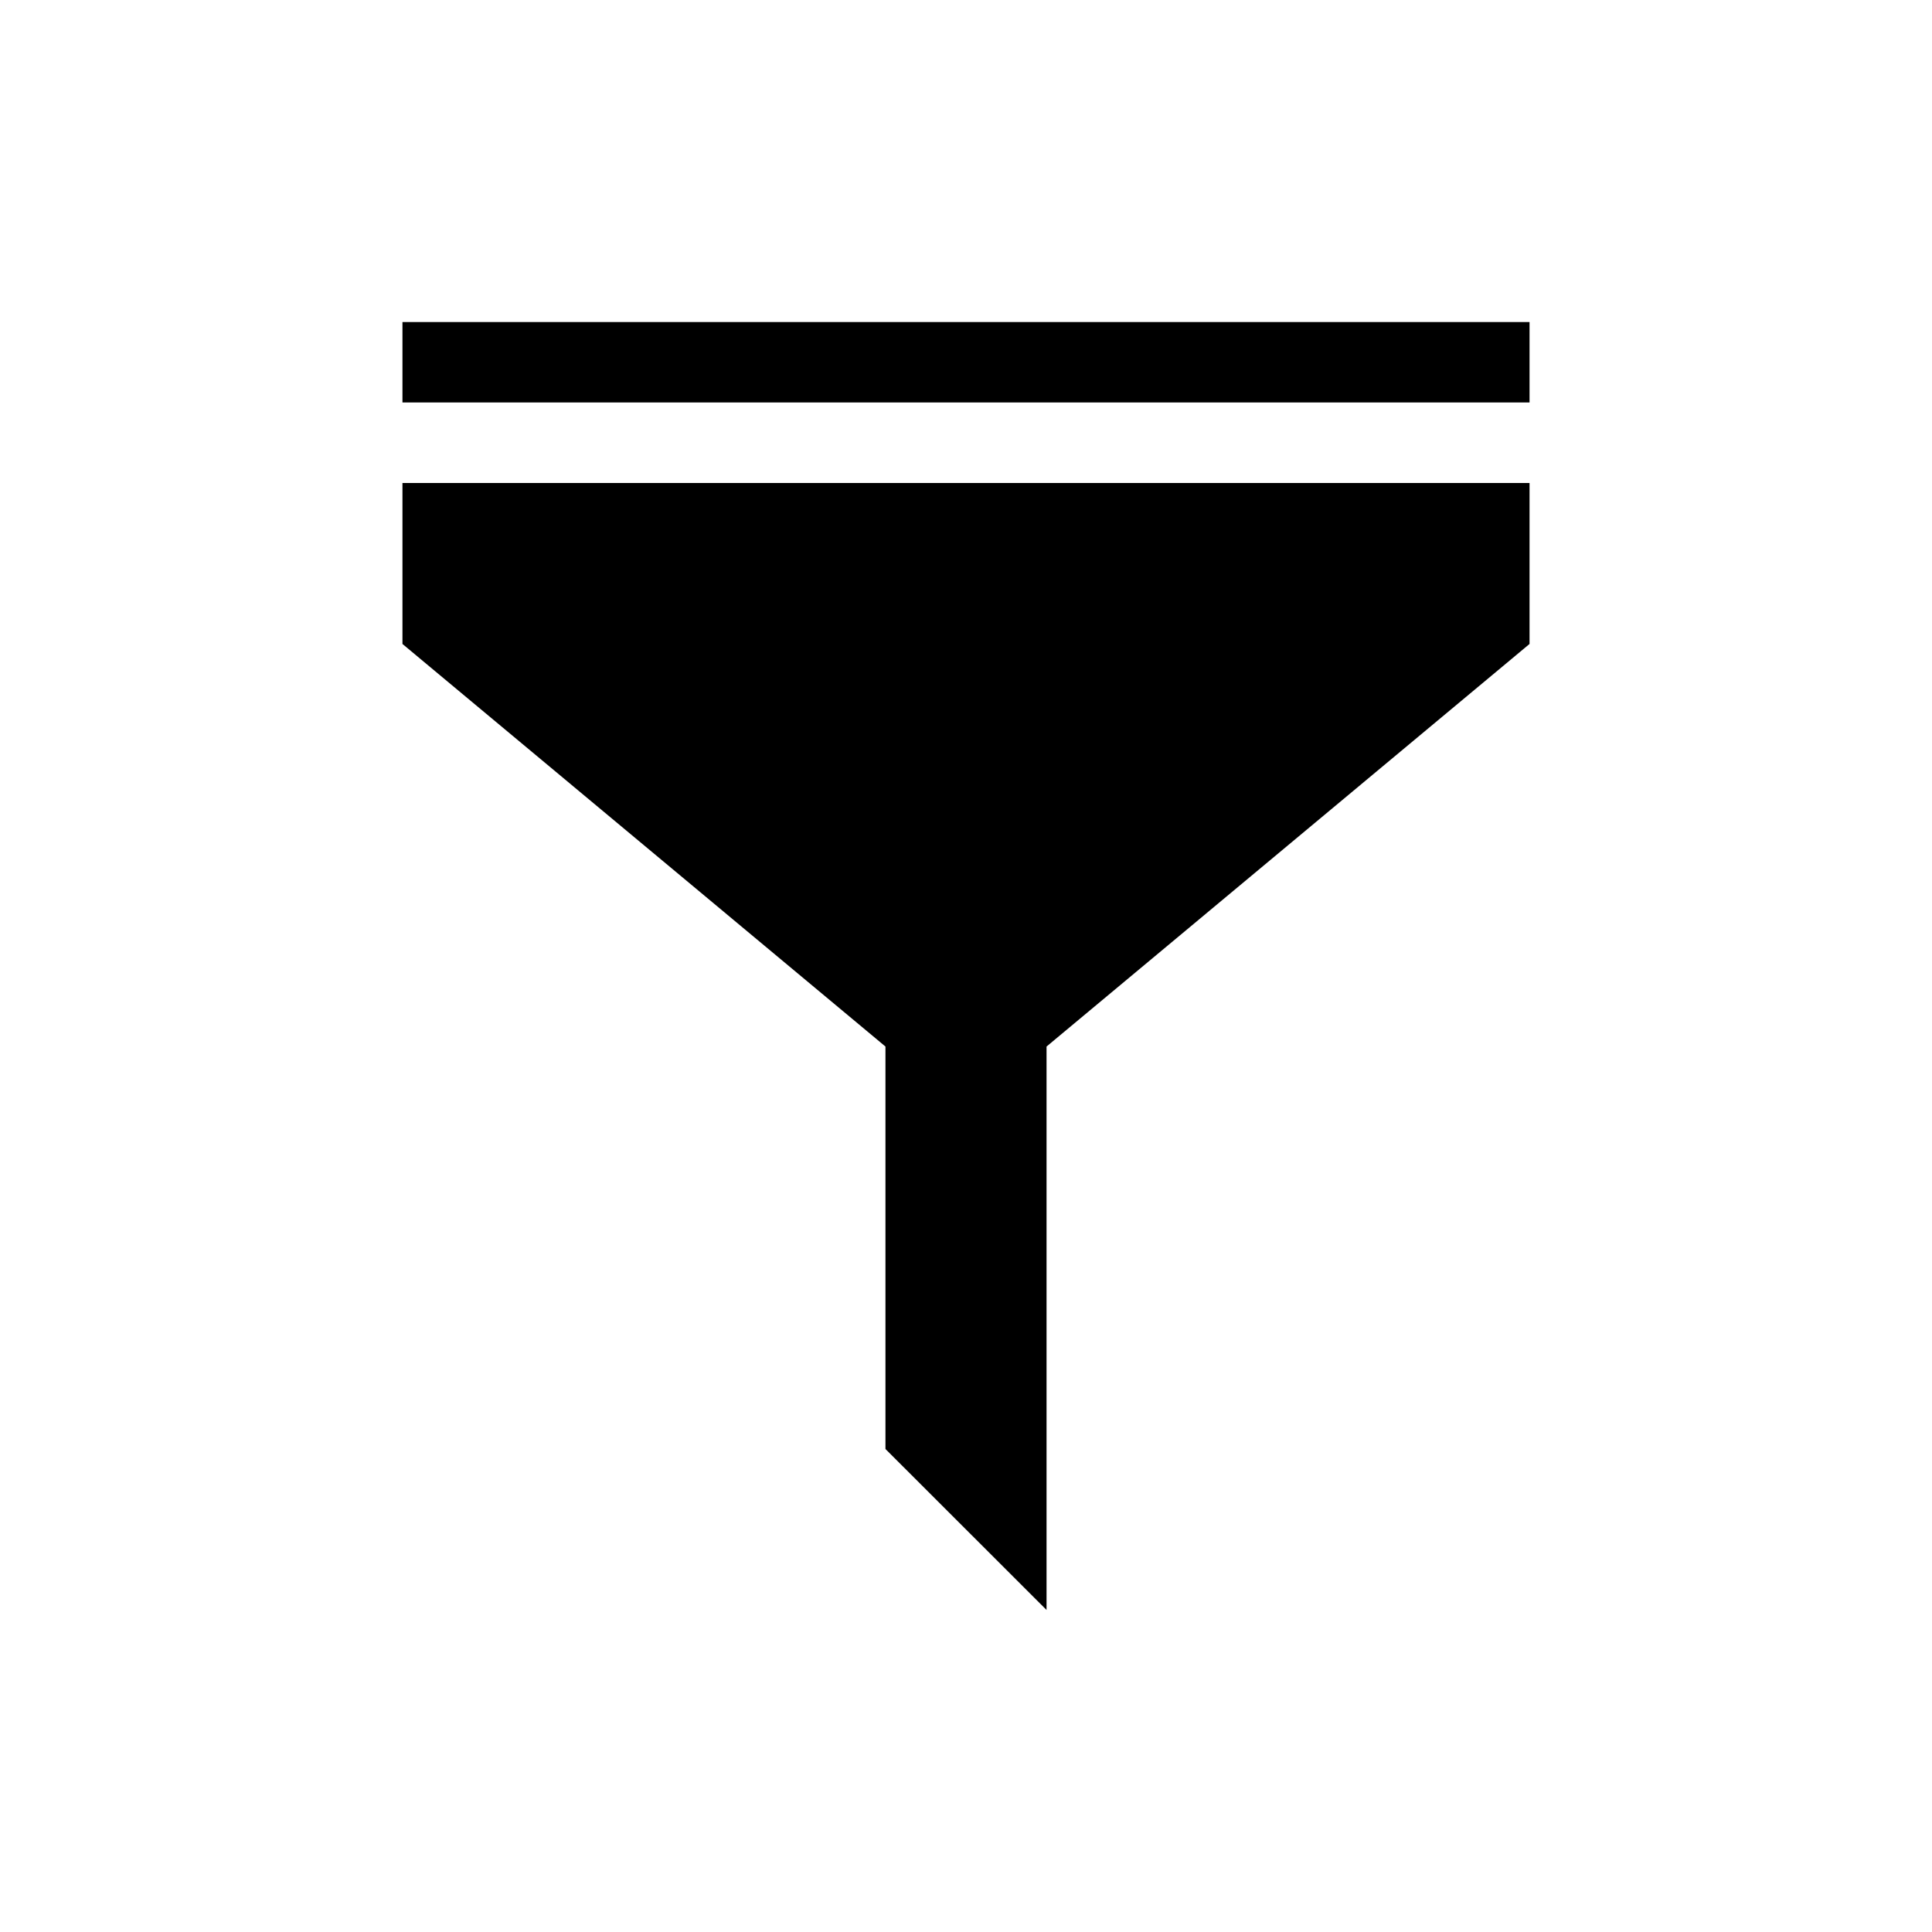
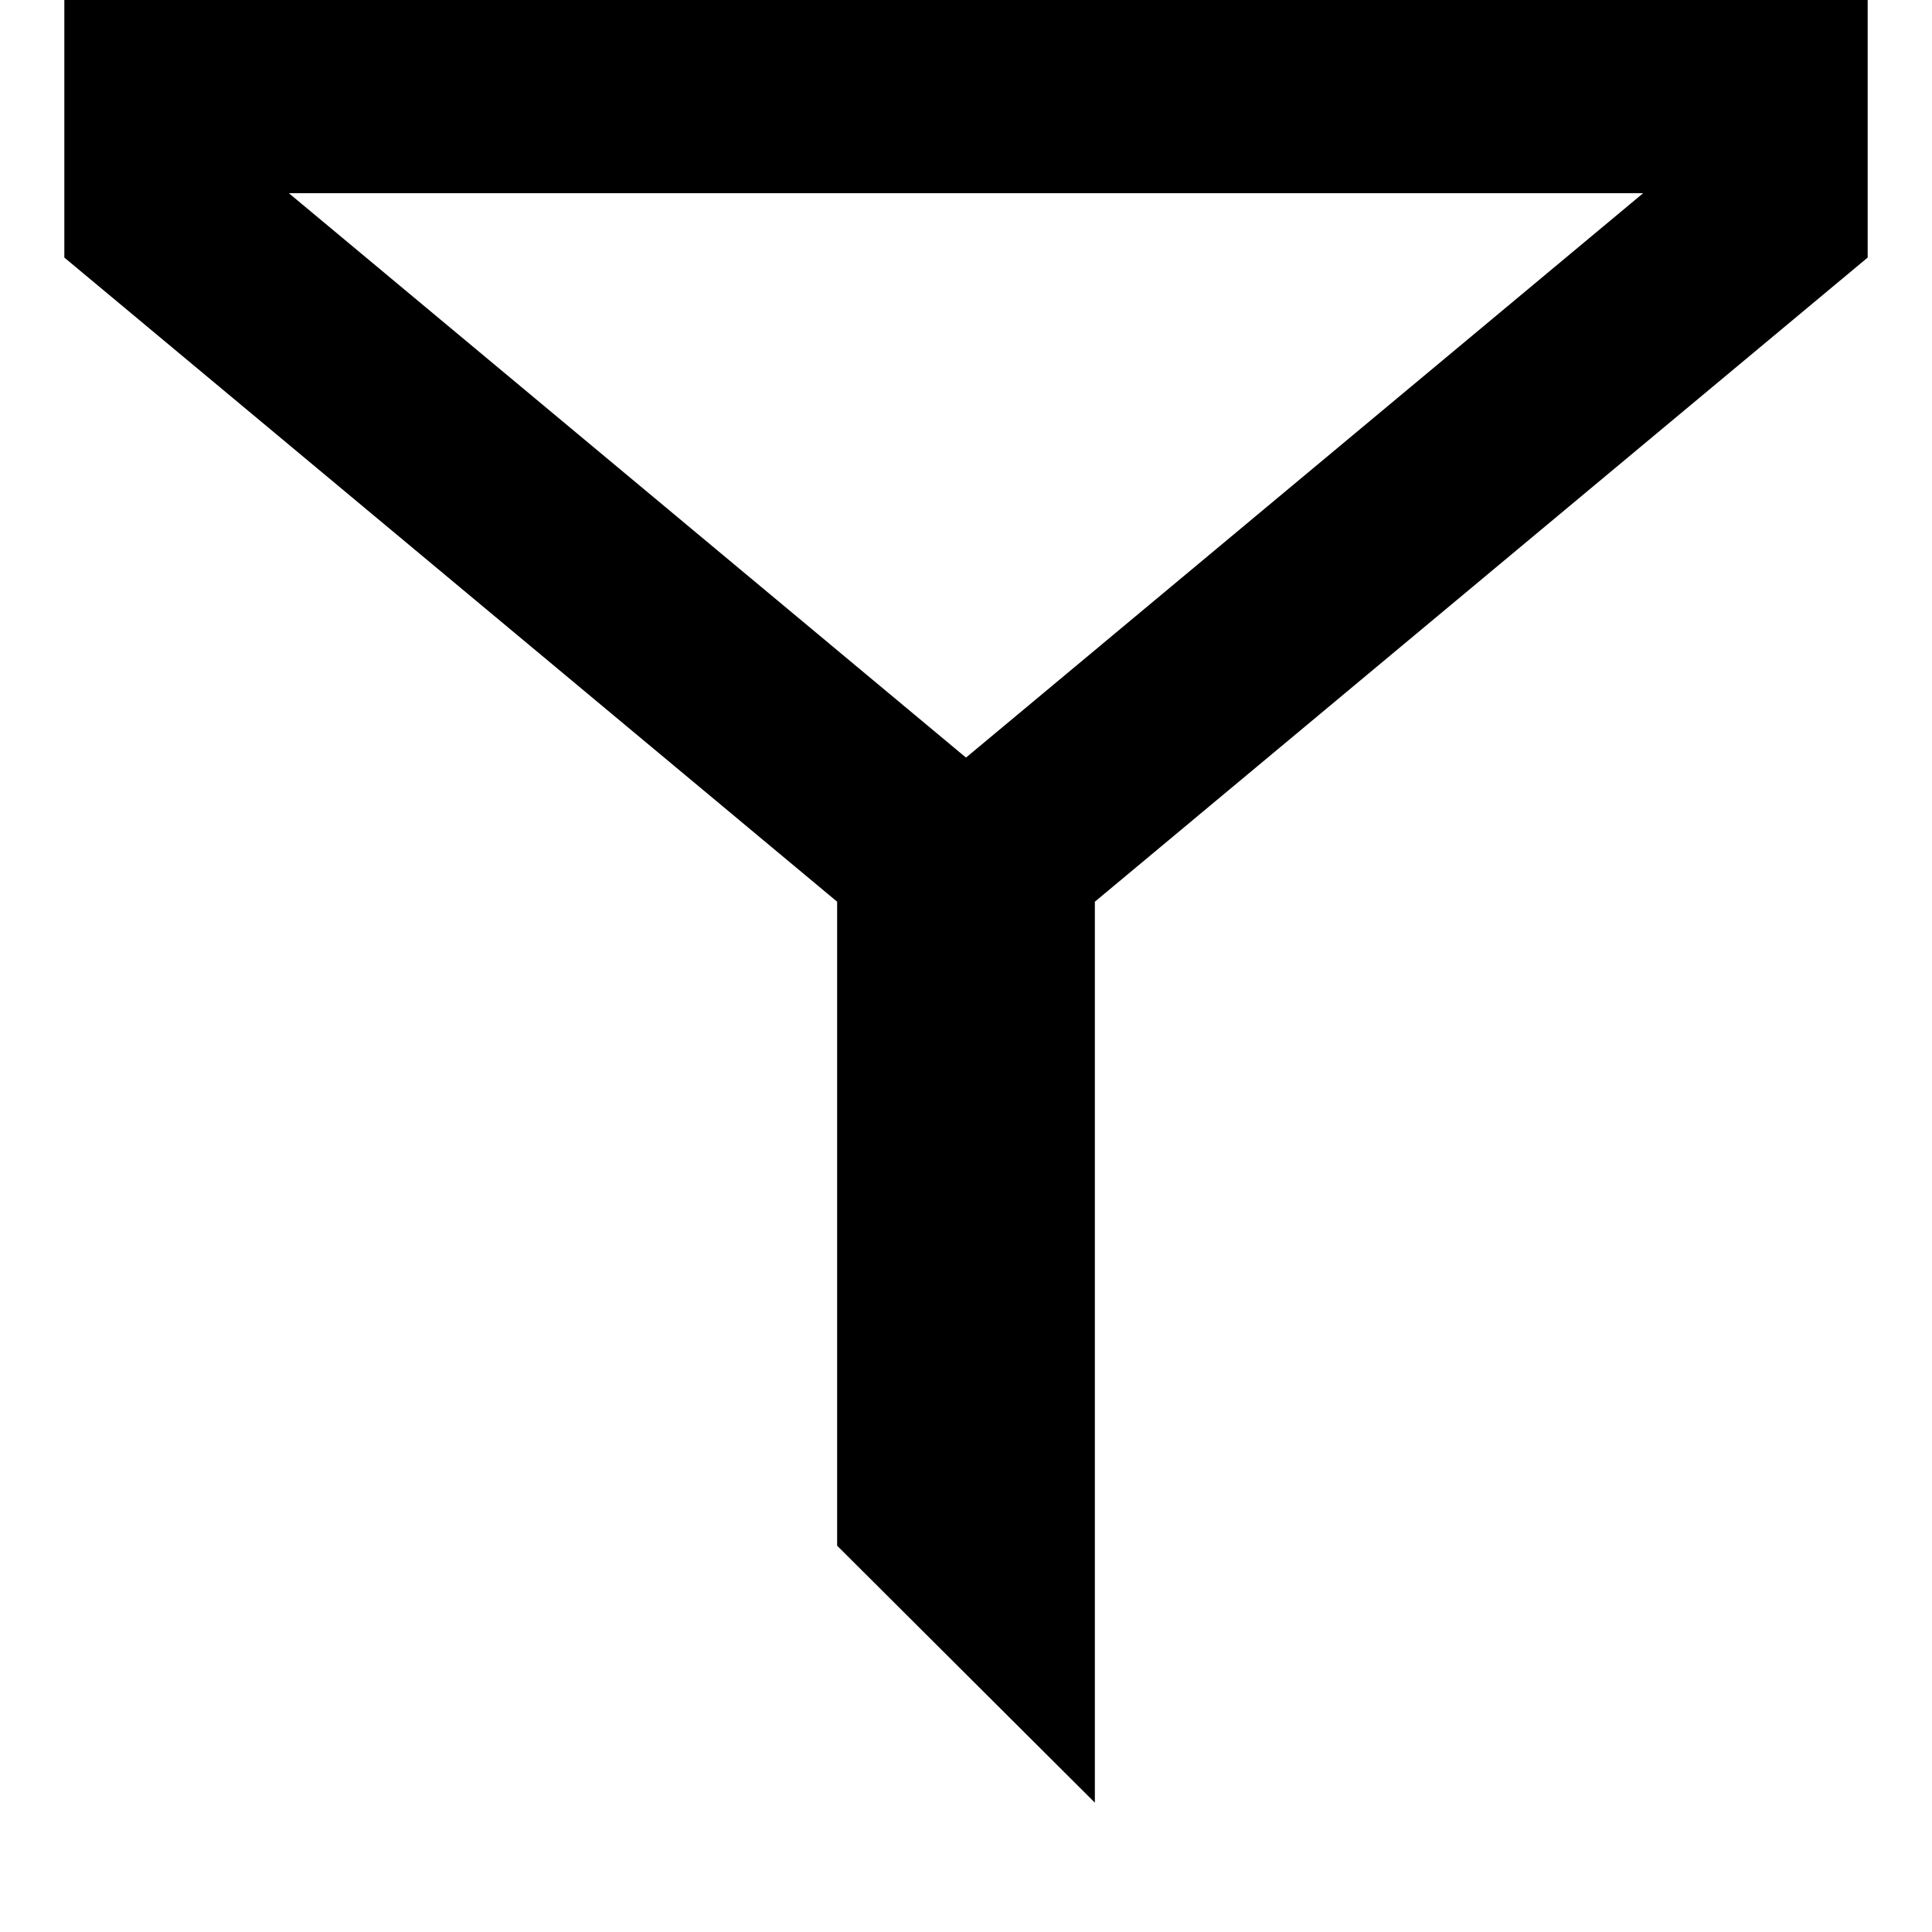
- <svg xmlns="http://www.w3.org/2000/svg" width="16" height="16" viewBox="0 0 16 16" fill="none">
-   <path d="M3.333 4H12.667V5.333L8.667 8.667V13.333L7.333 12V8.667L3.333 5.333V4Z" fill="black" />
-   <path d="M3.333 2.667H12.667V3.333H3.333V2.667Z" fill="black" />
+ <svg xmlns="http://www.w3.org/2000/svg" width="10" height="10" viewBox="0 0 10 10" fill="none">
+   <path d="M5.347 4.283L5.167 4.432V4.667V8.126L4.833 7.793V4.667V4.432L4.653 4.283L0.833 1.099V0.5H9.167V1.099L5.347 4.283Z" stroke="black" />
</svg>
